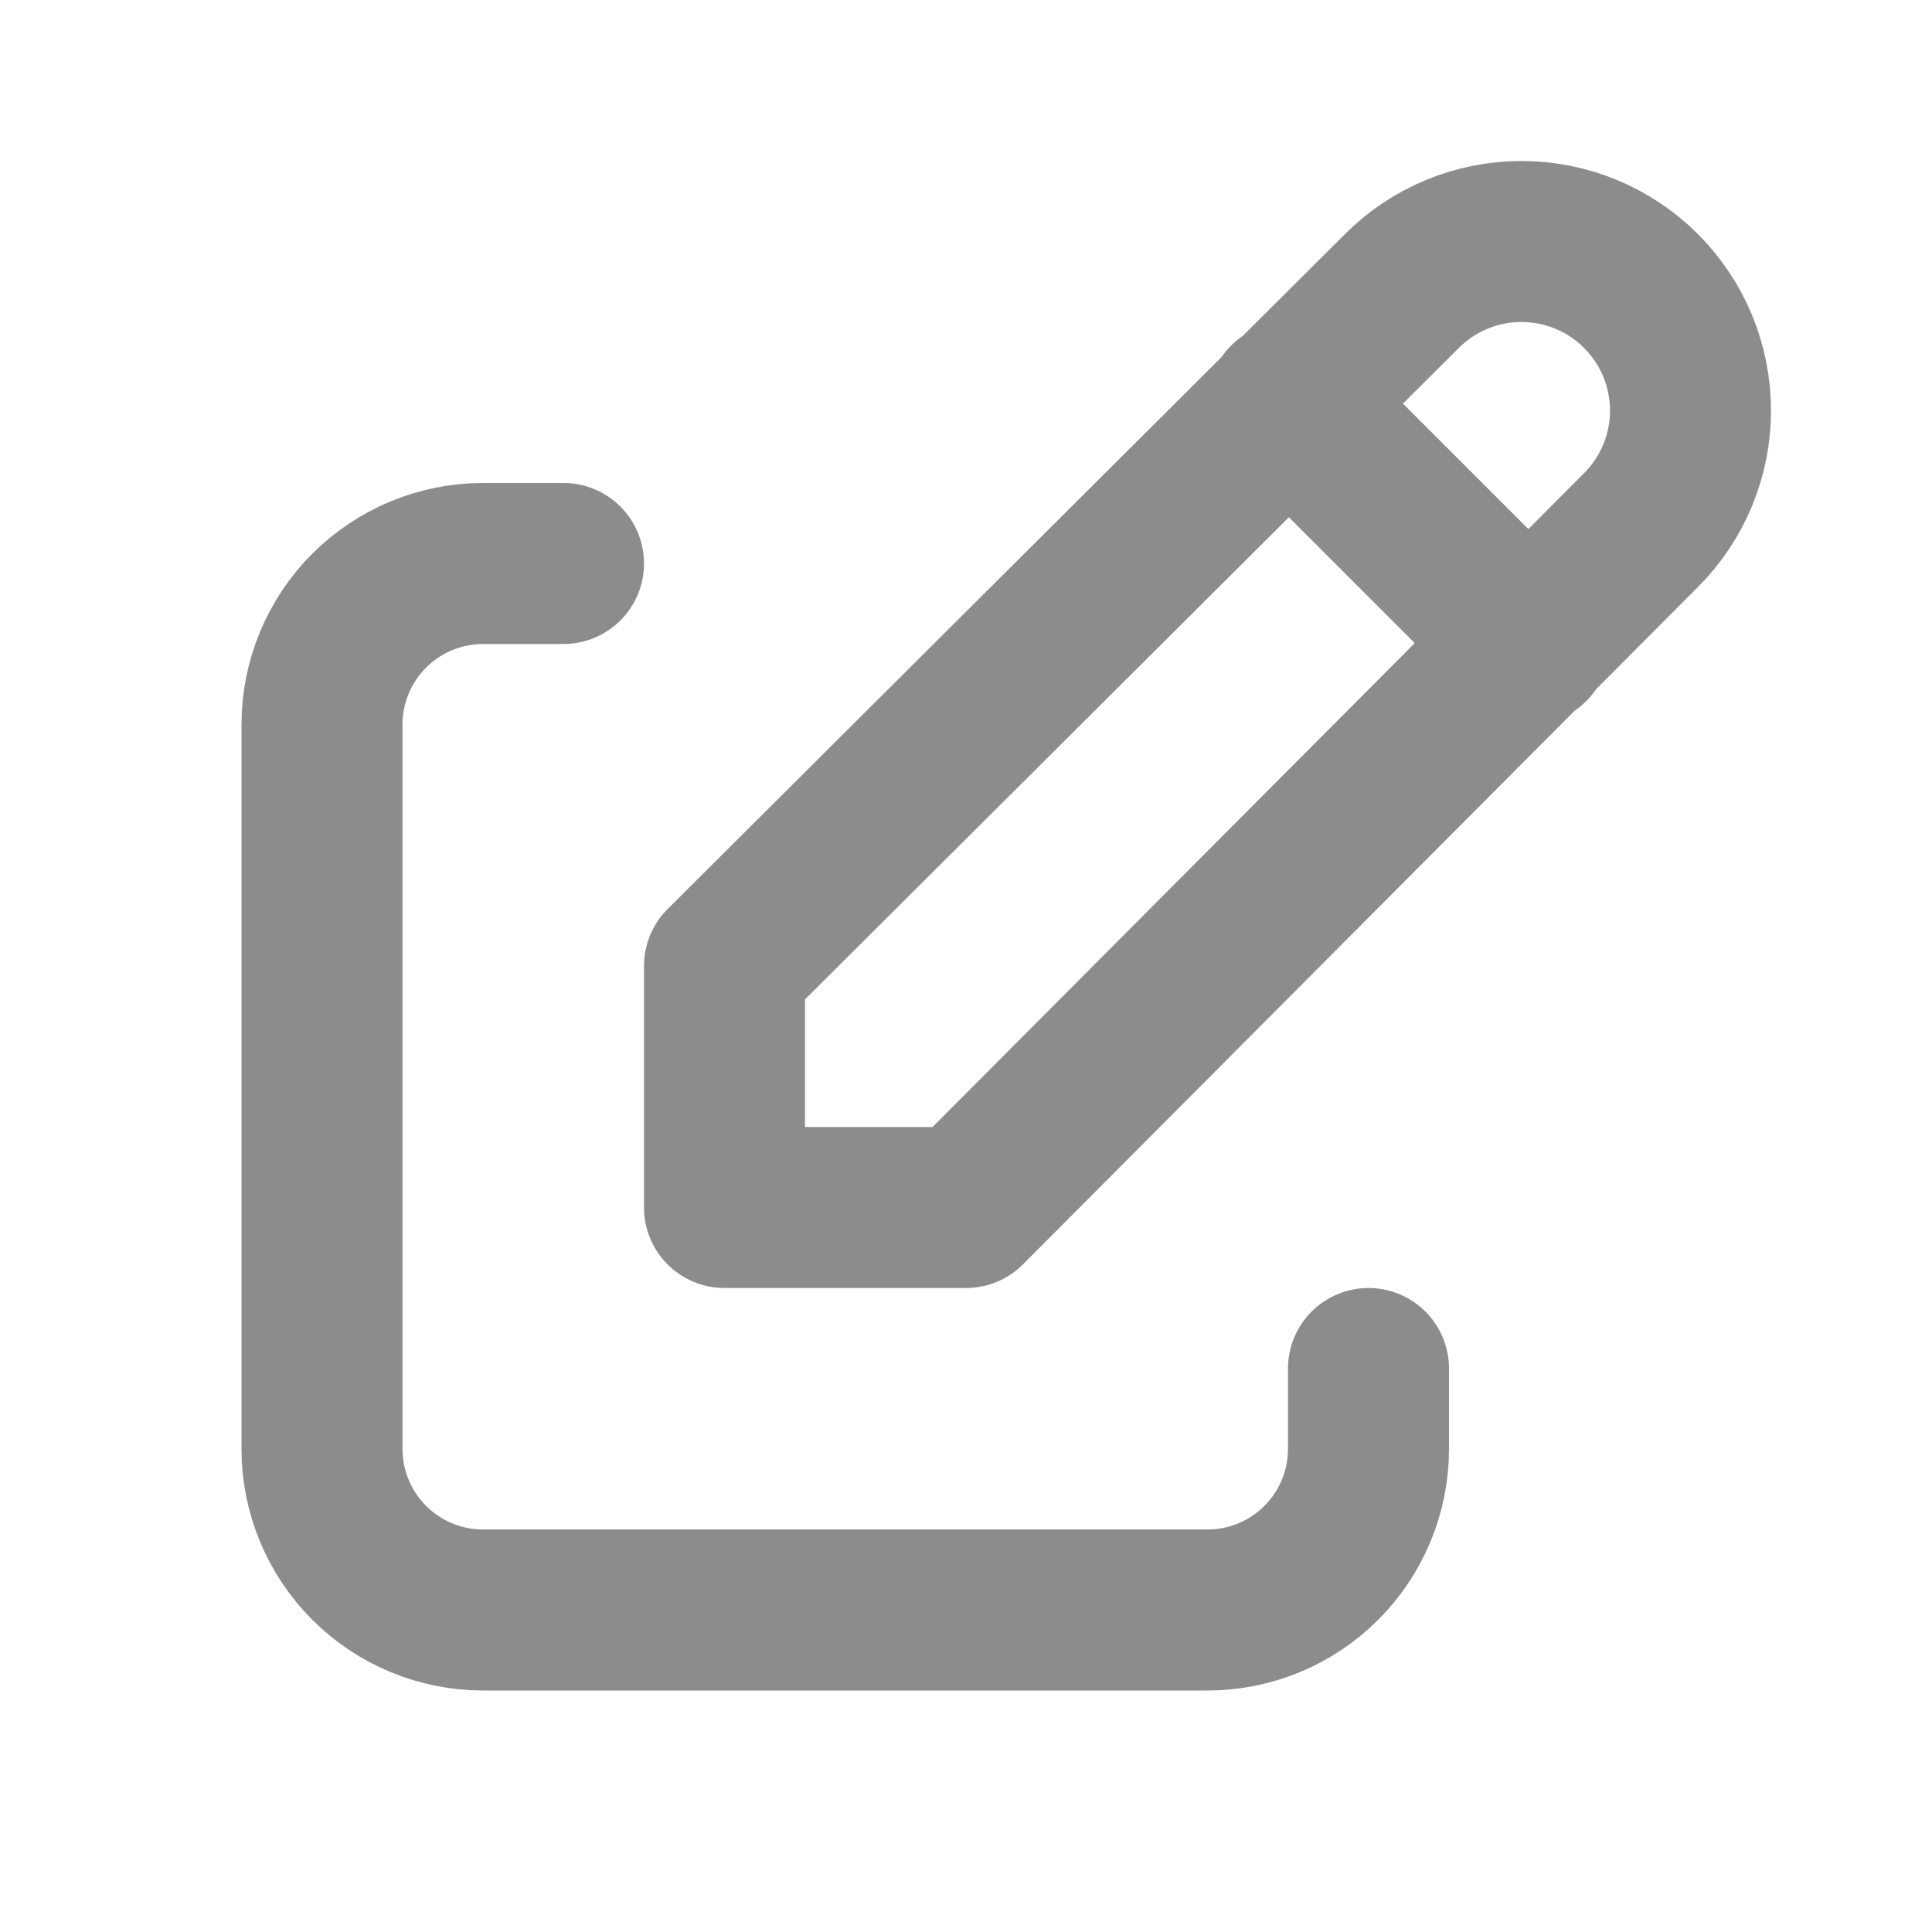
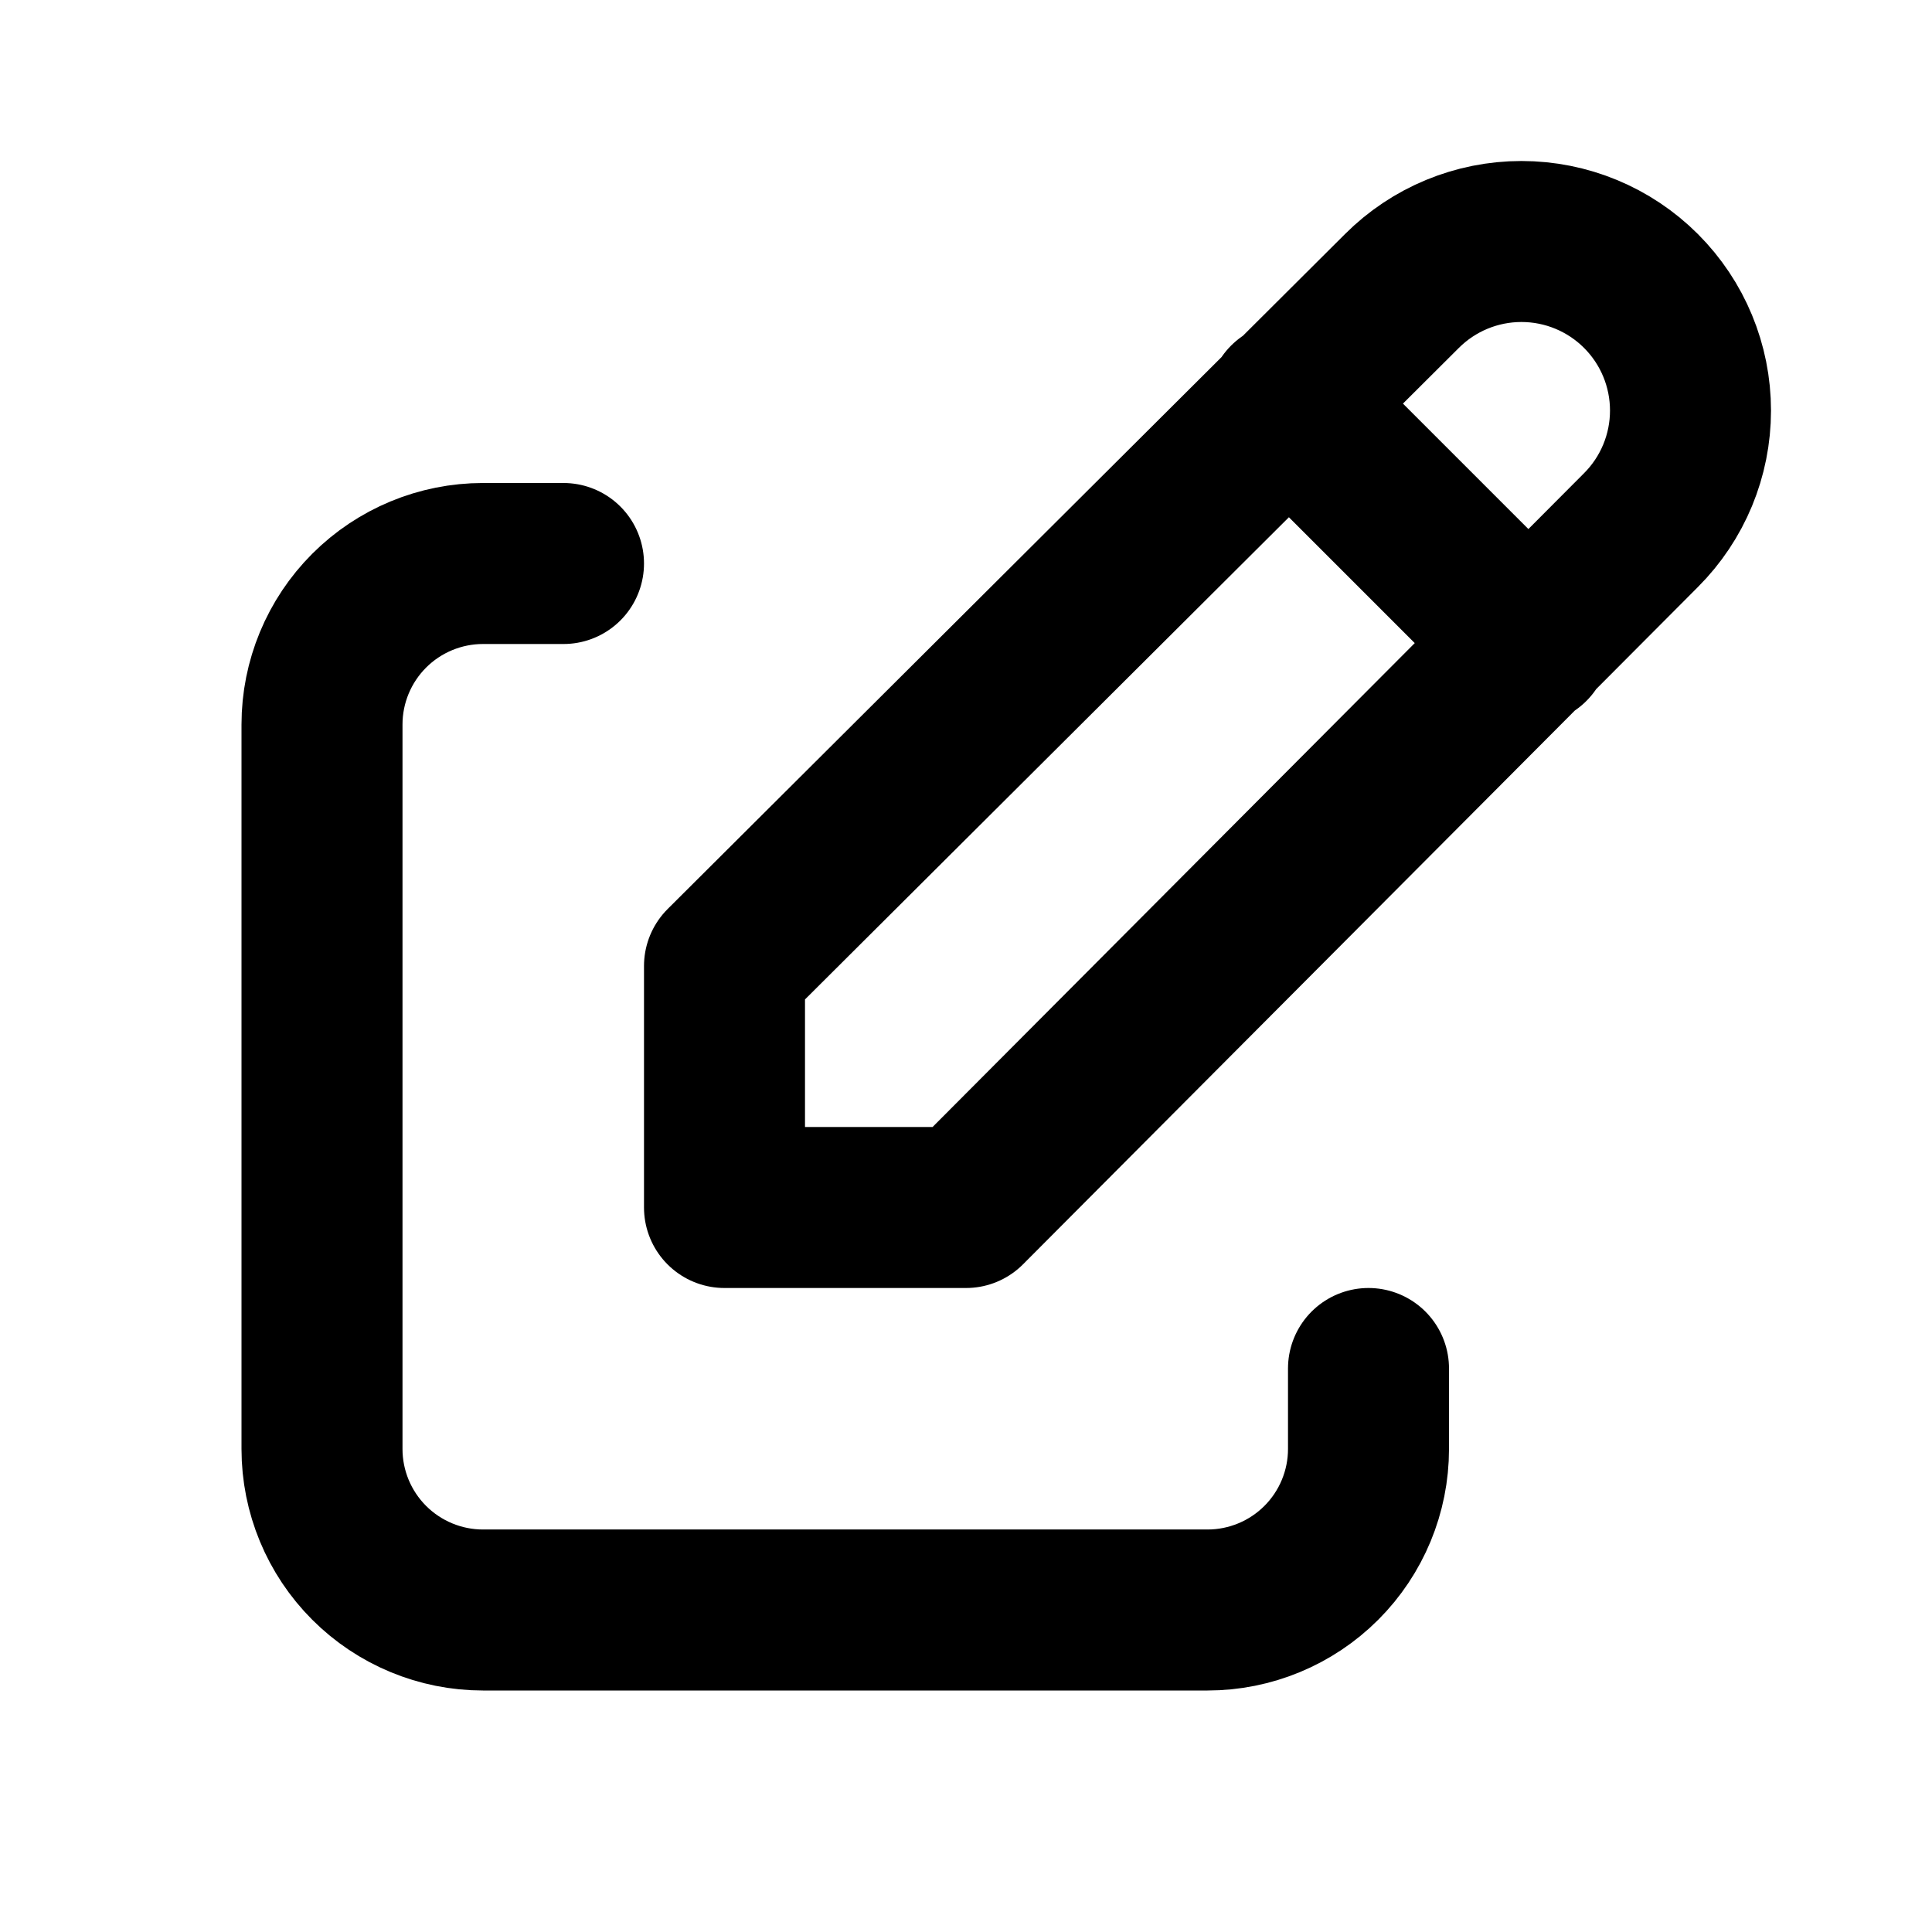
<svg xmlns="http://www.w3.org/2000/svg" width="24" height="24" viewBox="0 0 24 24" fill="none">
-   <path d="M7 7H6C5.47 7 4.961 7.211 4.586 7.586C4.211 7.961 4 8.47 4 9V18C4 18.53 4.211 19.039 4.586 19.414C4.961 19.789 5.47 20 6 20H15C15.53 20 16.039 19.789 16.414 19.414C16.789 19.039 17 18.53 17 18V17M16 5L19 8M20.385 6.585C20.779 6.191 21 5.657 21 5.1C21 4.543 20.779 4.009 20.385 3.615C19.991 3.221 19.457 3 18.9 3C18.343 3 17.809 3.221 17.415 3.615L9 12V15H12L20.385 6.585Z" stroke="currentColor" stroke-opacity="0.45" stroke-width="2" stroke-linecap="round" stroke-linejoin="round" />
+   <path d="M7 7H6C5.47 7 4.961 7.211 4.586 7.586C4.211 7.961 4 8.47 4 9V18C4 18.53 4.211 19.039 4.586 19.414C4.961 19.789 5.47 20 6 20H15C15.53 20 16.039 19.789 16.414 19.414C16.789 19.039 17 18.53 17 18V17M16 5L19 8M20.385 6.585C20.779 6.191 21 5.657 21 5.1C21 4.543 20.779 4.009 20.385 3.615C19.991 3.221 19.457 3 18.9 3C18.343 3 17.809 3.221 17.415 3.615L9 12V15H12L20.385 6.585Z" stroke="currentColor" stroke-width="2" stroke-linecap="round" stroke-linejoin="round" />
</svg>
